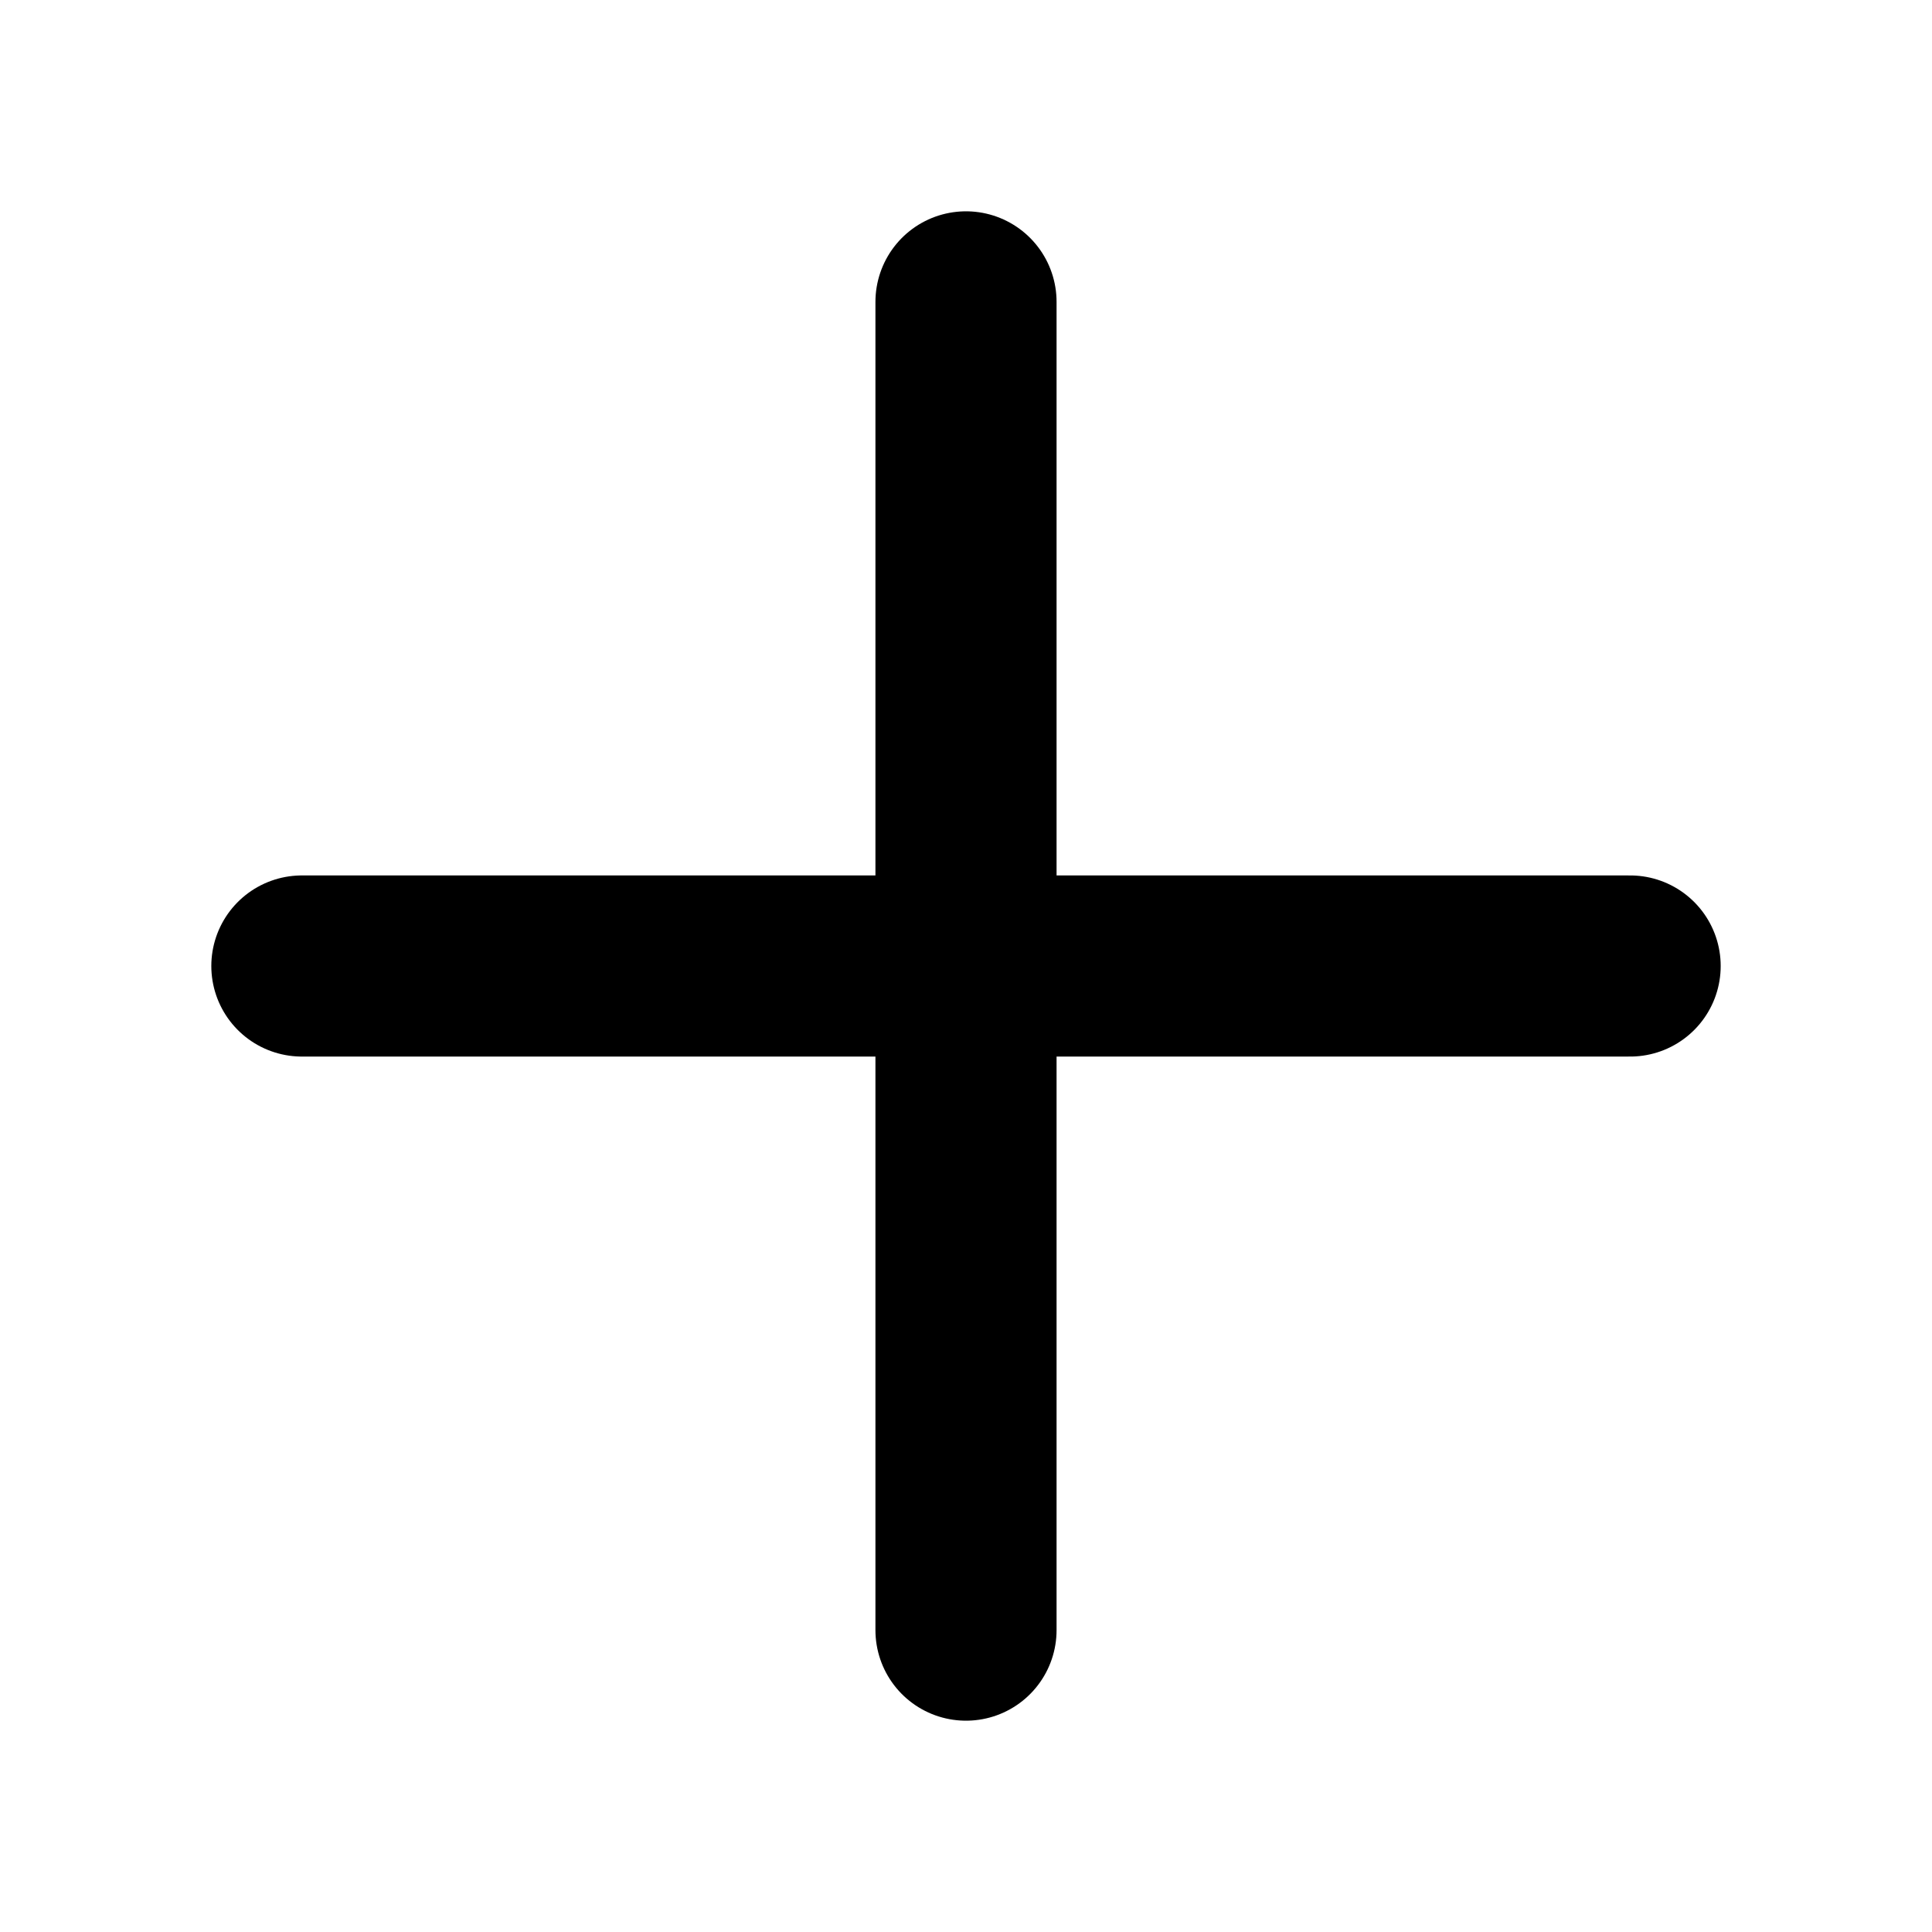
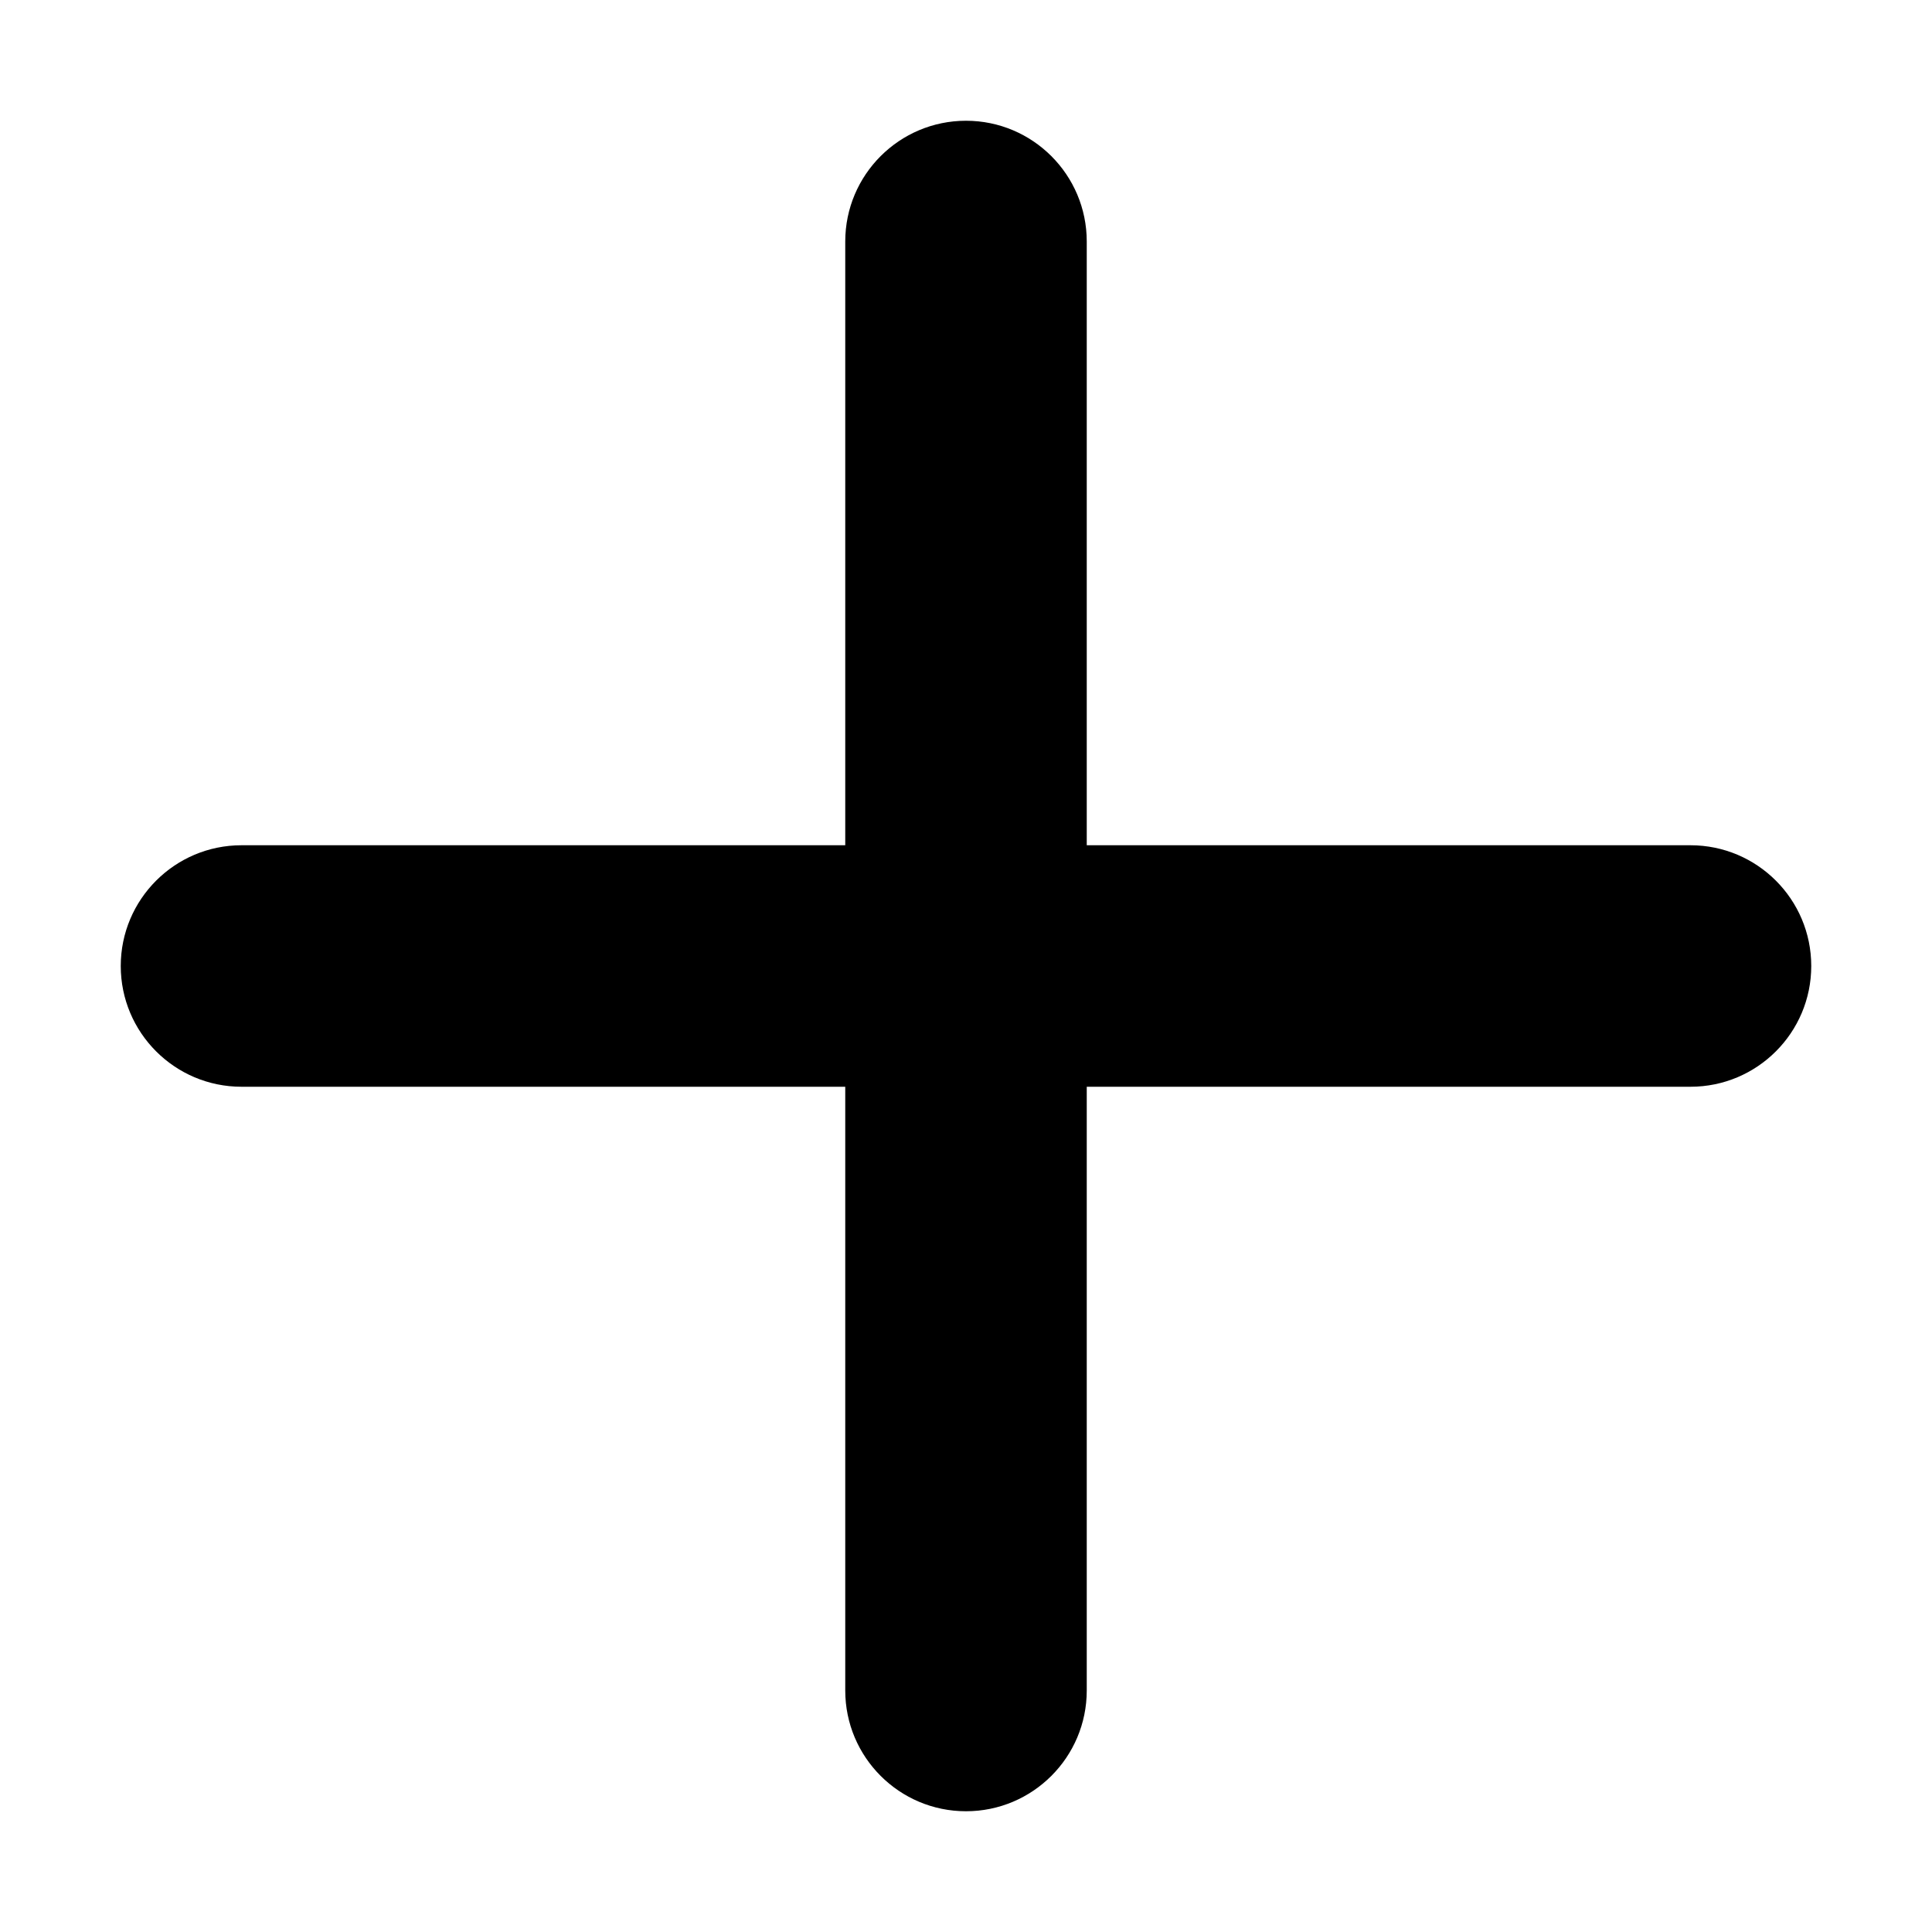
- <svg xmlns="http://www.w3.org/2000/svg" viewBox="0 0 256 256">
-   <rect fill="none" height="256" width="256" />
-   <line fill="none" stroke="#000" stroke-linecap="round" stroke-linejoin="round" stroke-width="24" x1="40" x2="216" y1="128" y2="128" />
-   <line fill="none" stroke="#000" stroke-linecap="round" stroke-linejoin="round" stroke-width="24" x1="128" x2="128" y1="40" y2="216" />
+ <svg xmlns="http://www.w3.org/2000/svg" height="32px" id="Layer_1" style="enable-background:new 0 0 32 32;" version="1.1" viewBox="0 0 32 32" width="32px" xml:space="preserve">
+   <path d="M28,14H18V4c0-1.104-0.896-2-2-2s-2,0.896-2,2v10H4c-1.104,0-2,0.896-2,2s0.896,2,2,2h10v10c0,1.104,0.896,2,2,2  s2-0.896,2-2V18h10c1.104,0,2-0.896,2-2S29.104,14,28,14z" />
</svg>
